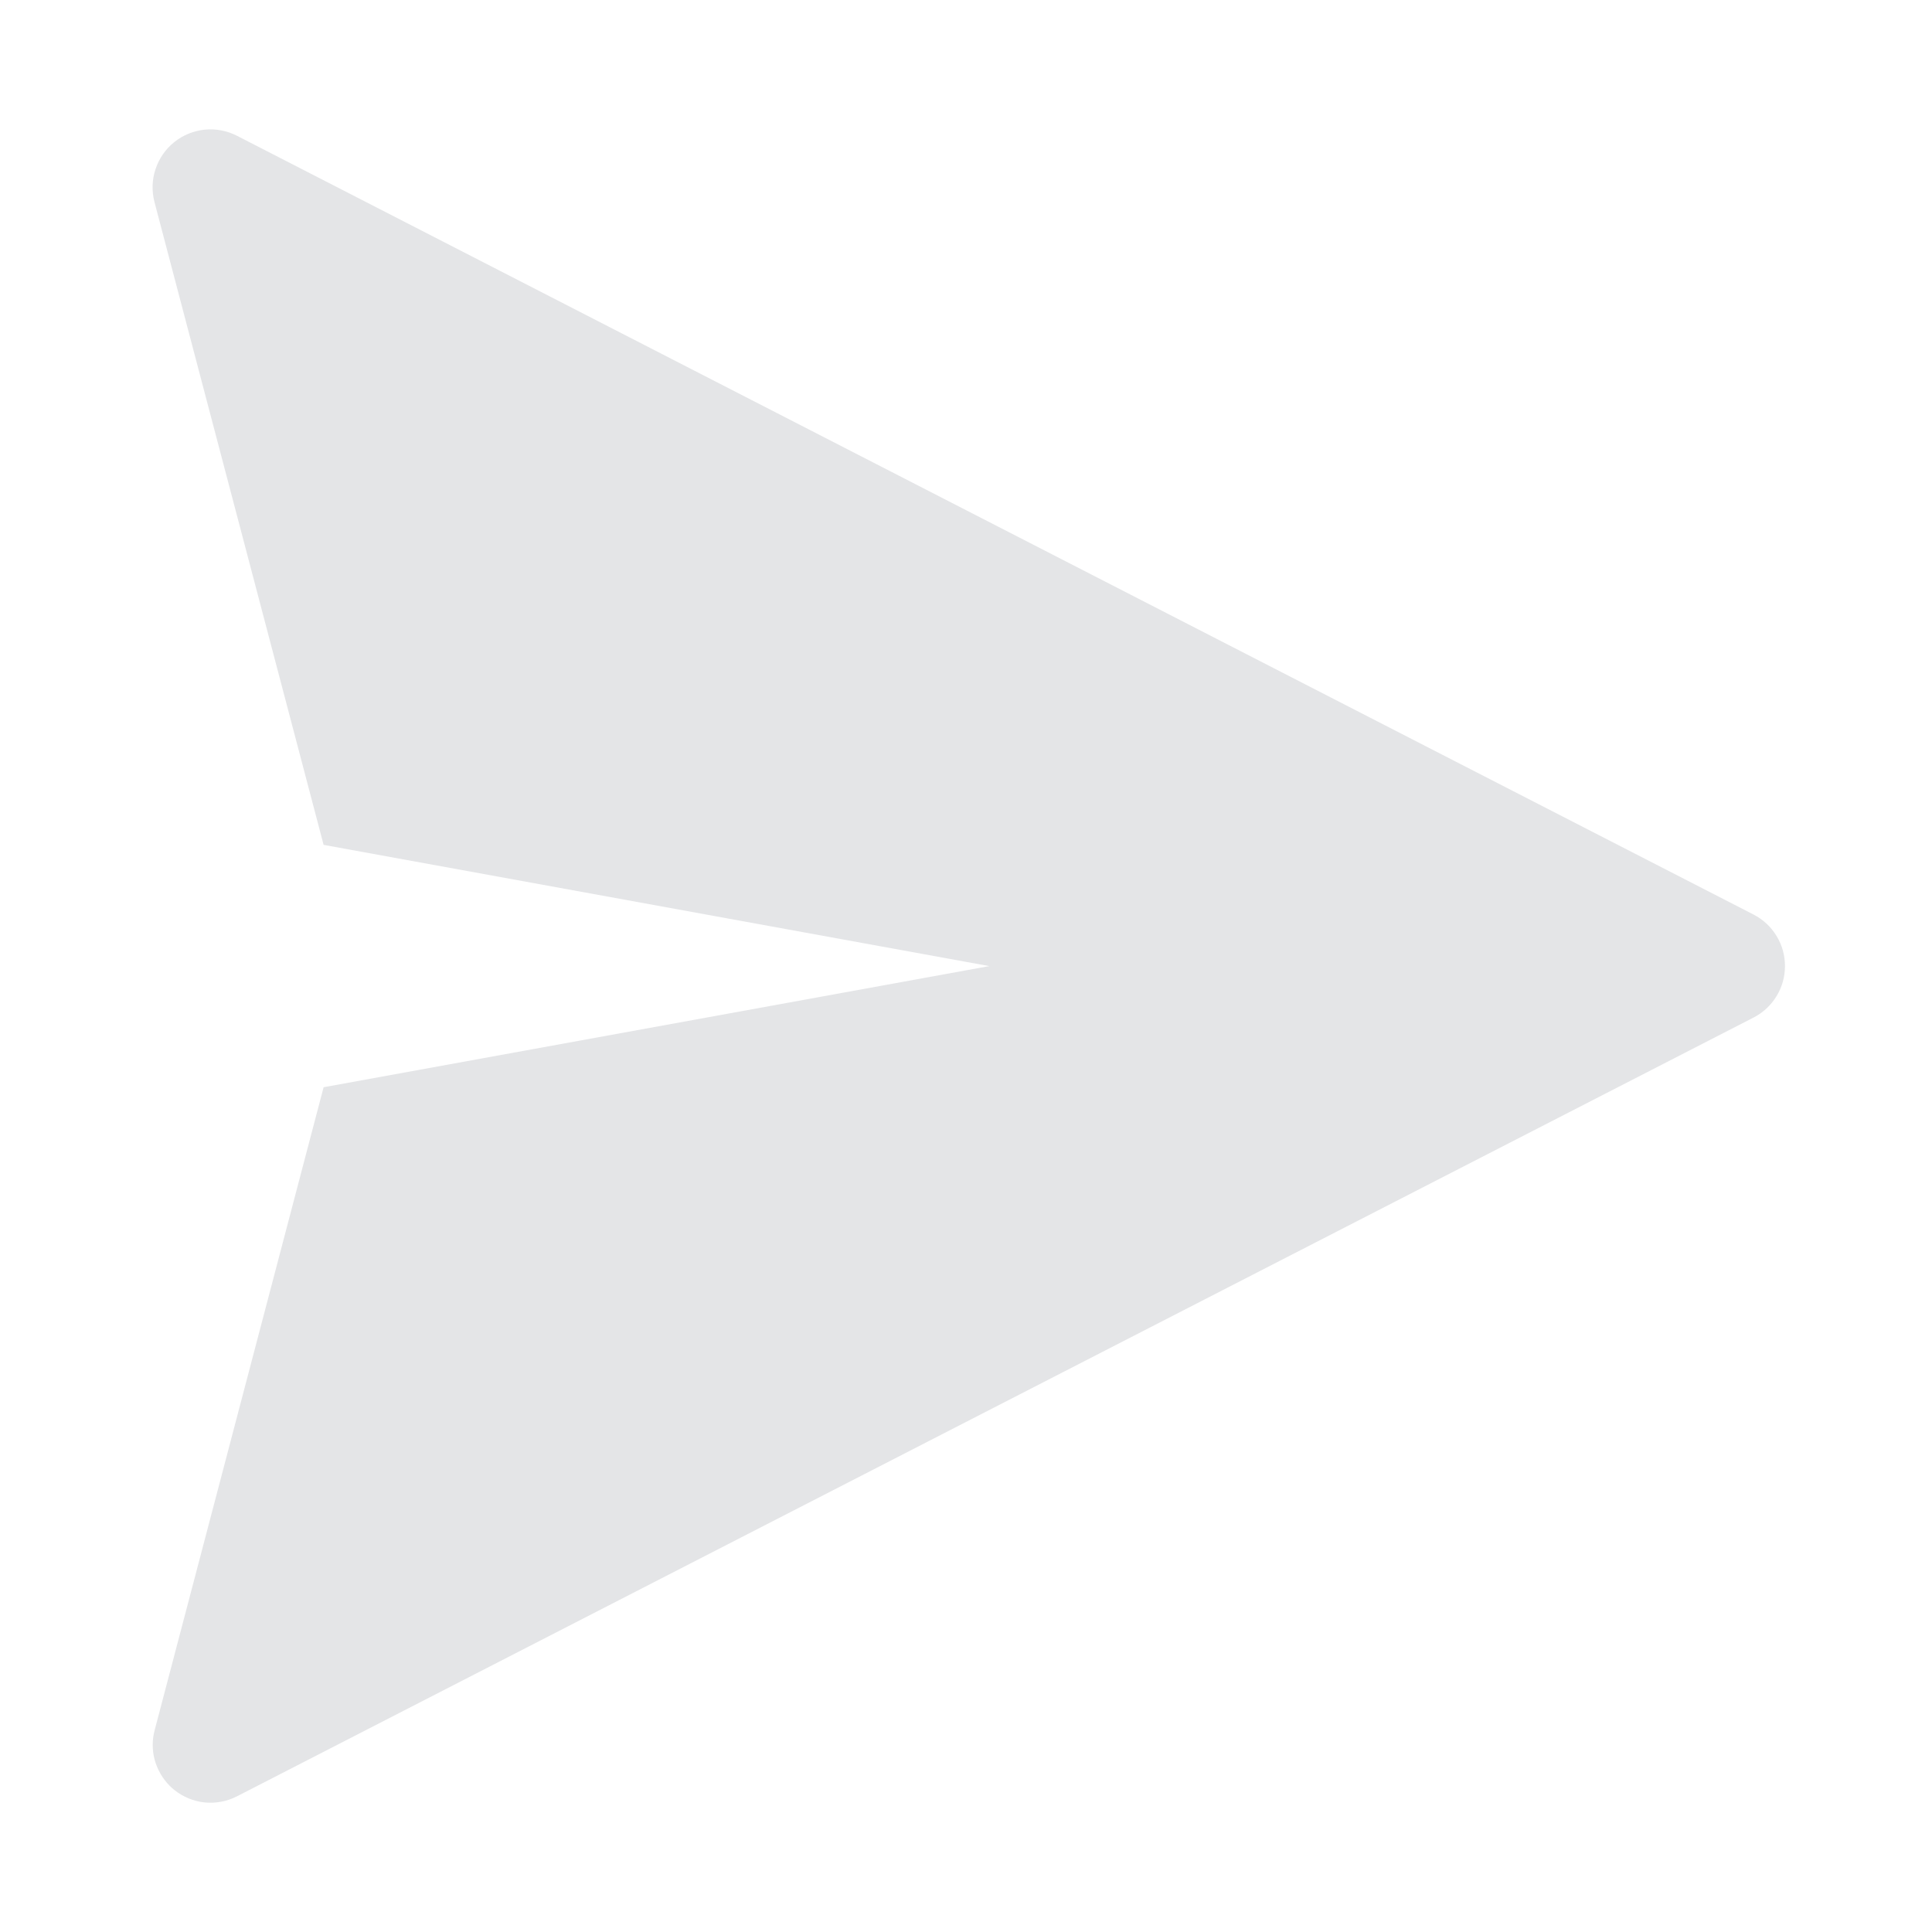
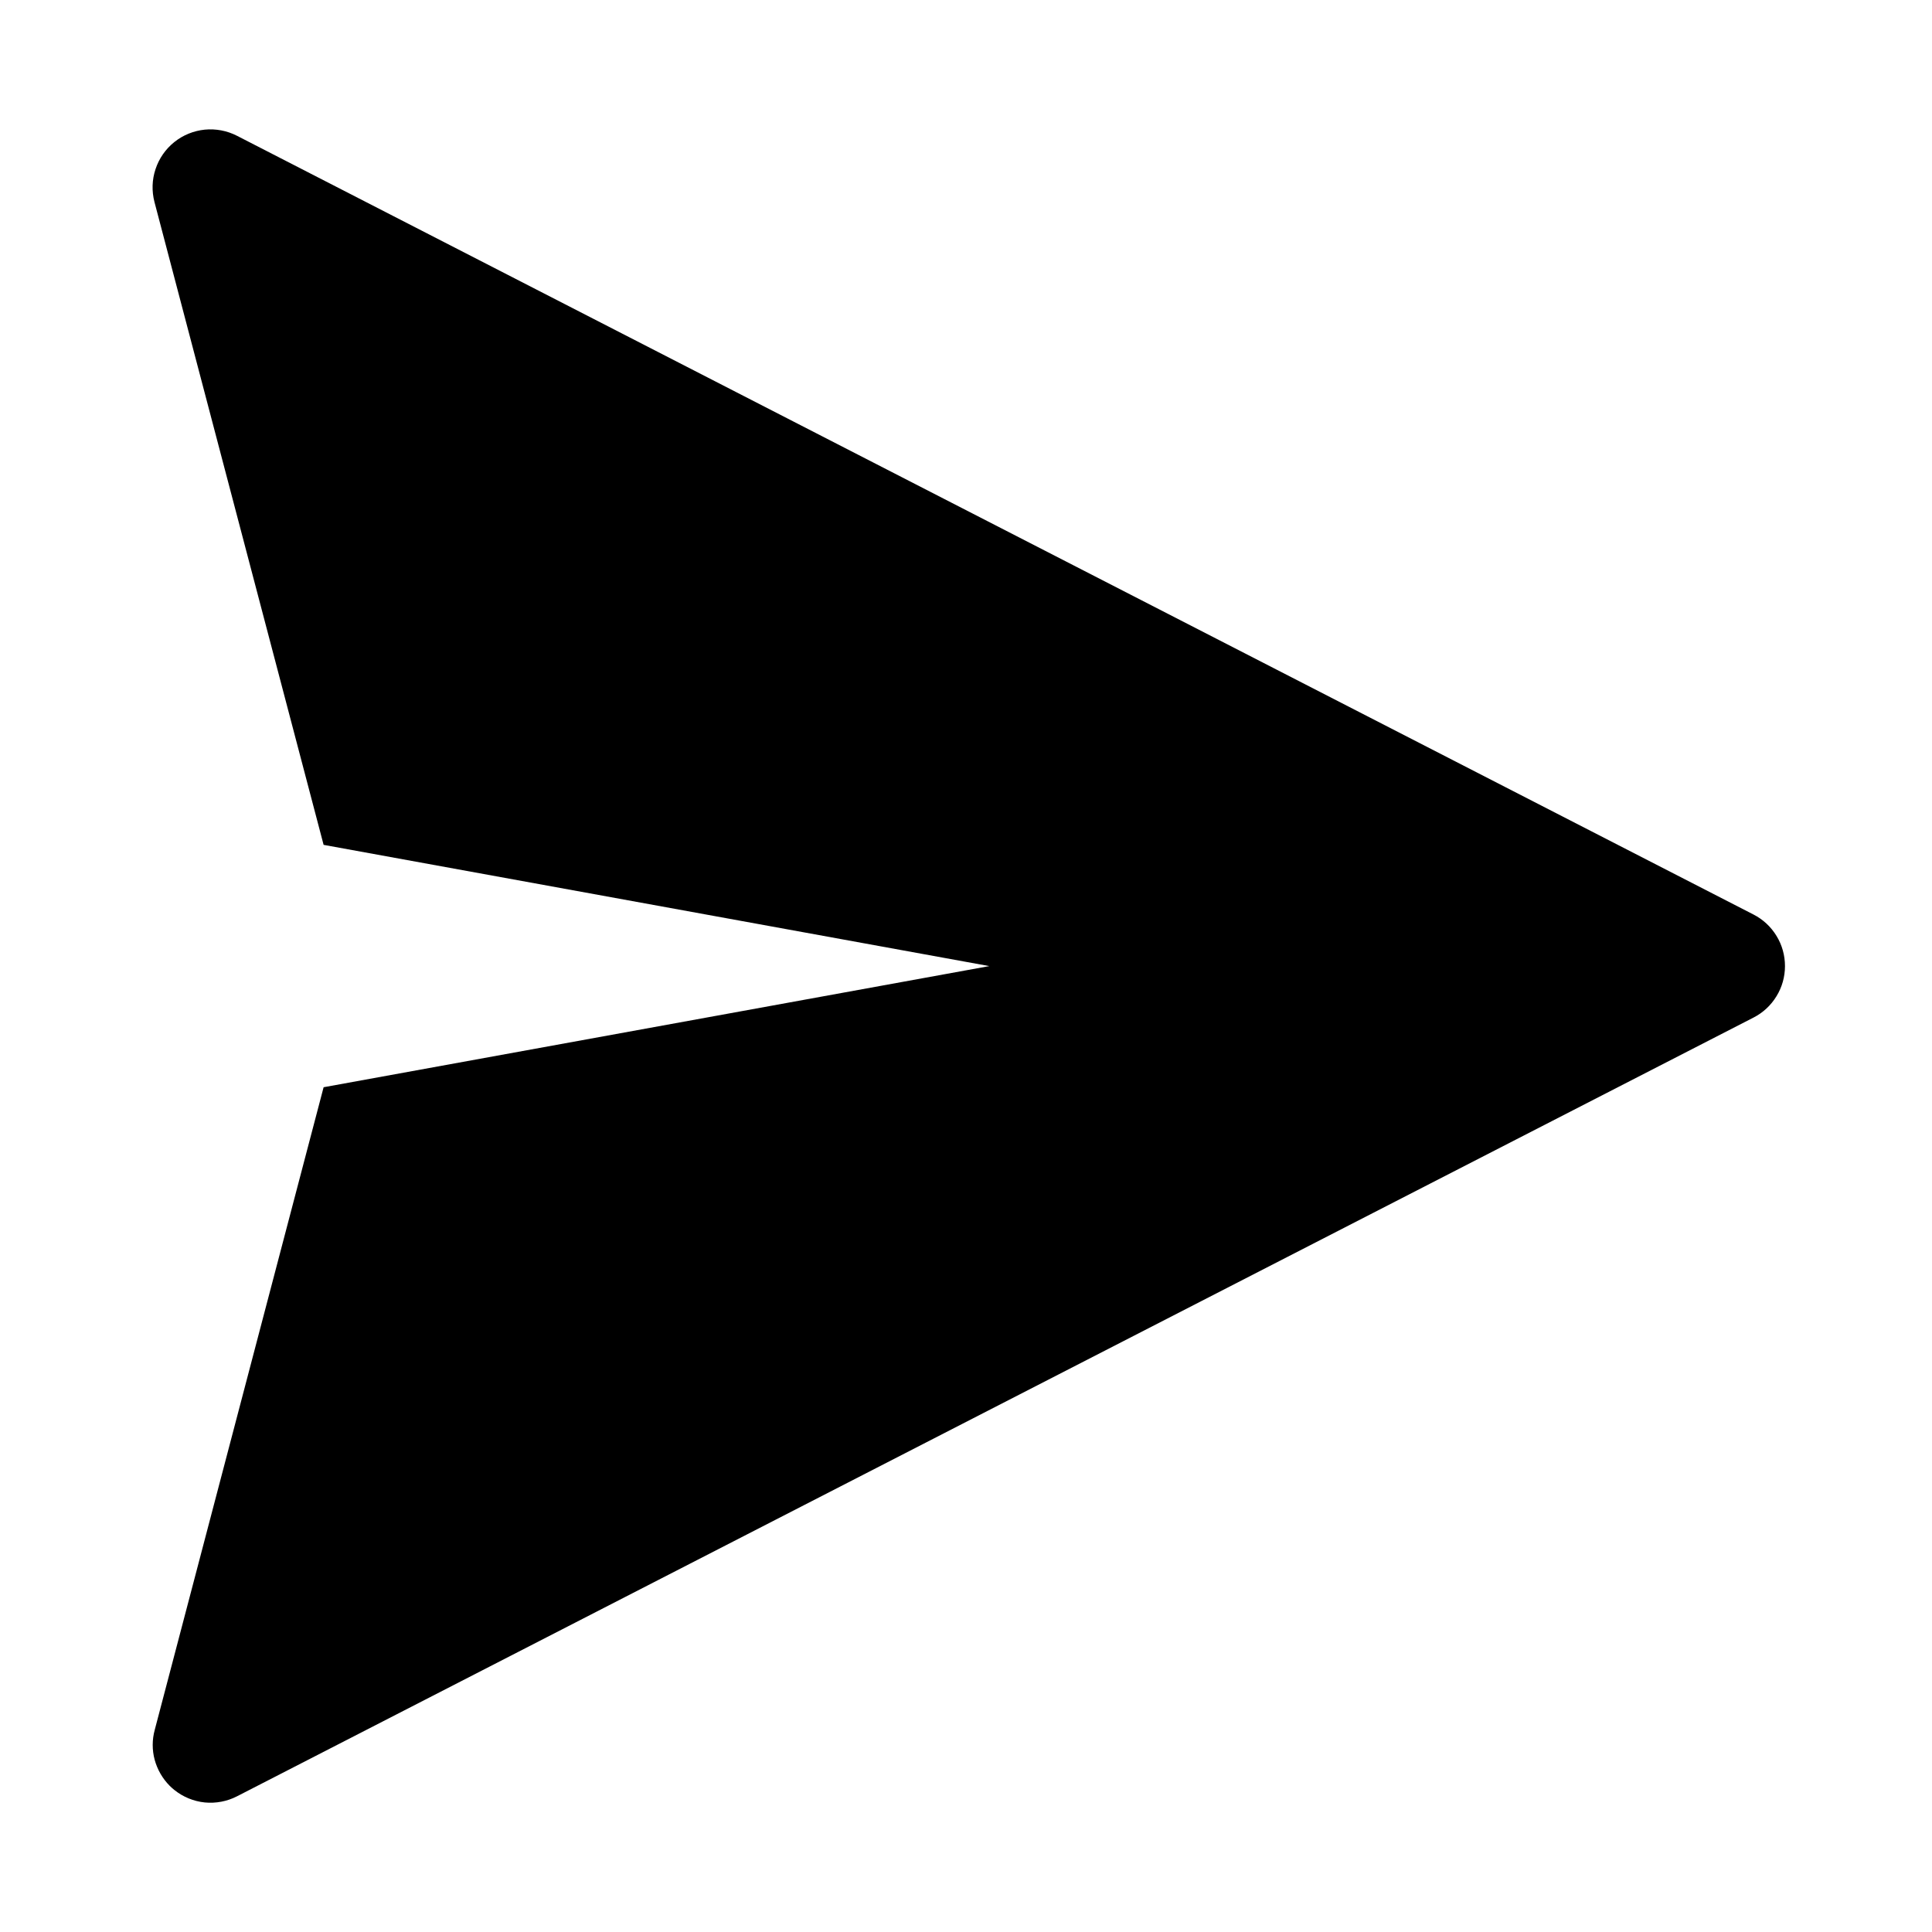
<svg xmlns="http://www.w3.org/2000/svg" width="20" height="20" viewBox="0 0 20 20" fill="none">
-   <path d="M18.478 10.001C18.478 9.89 18.448 9.782 18.39 9.688C18.333 9.594 18.25 9.517 18.152 9.467L2.454 1.406C2.351 1.353 2.235 1.331 2.12 1.342C2.004 1.354 1.895 1.398 1.804 1.471C1.714 1.543 1.646 1.641 1.61 1.751C1.573 1.861 1.57 1.979 1.599 2.091L3.35 8.746L10.241 10.001L3.35 11.255L1.602 17.907C1.574 18.009 1.574 18.116 1.601 18.217C1.629 18.319 1.682 18.411 1.756 18.486C1.771 18.501 1.788 18.516 1.804 18.529C1.895 18.602 2.004 18.647 2.12 18.659C2.235 18.67 2.351 18.648 2.454 18.595L18.152 10.534C18.25 10.484 18.333 10.407 18.39 10.313C18.448 10.219 18.478 10.111 18.478 10.001Z" fill="#E4E5E7" />
+   <path d="M18.478 10.001C18.478 9.89 18.448 9.782 18.39 9.688C18.333 9.594 18.25 9.517 18.152 9.467L2.454 1.406C2.351 1.353 2.235 1.331 2.12 1.342C2.004 1.354 1.895 1.398 1.804 1.471C1.714 1.543 1.646 1.641 1.61 1.751C1.573 1.861 1.57 1.979 1.599 2.091L3.35 8.746L10.241 10.001L3.35 11.255L1.602 17.907C1.574 18.009 1.574 18.116 1.601 18.217C1.629 18.319 1.682 18.411 1.756 18.486C1.771 18.501 1.788 18.516 1.804 18.529C1.895 18.602 2.004 18.647 2.12 18.659C2.235 18.67 2.351 18.648 2.454 18.595L18.152 10.534C18.25 10.484 18.333 10.407 18.39 10.313C18.448 10.219 18.478 10.111 18.478 10.001Z" fill="currentColor" />
</svg>
